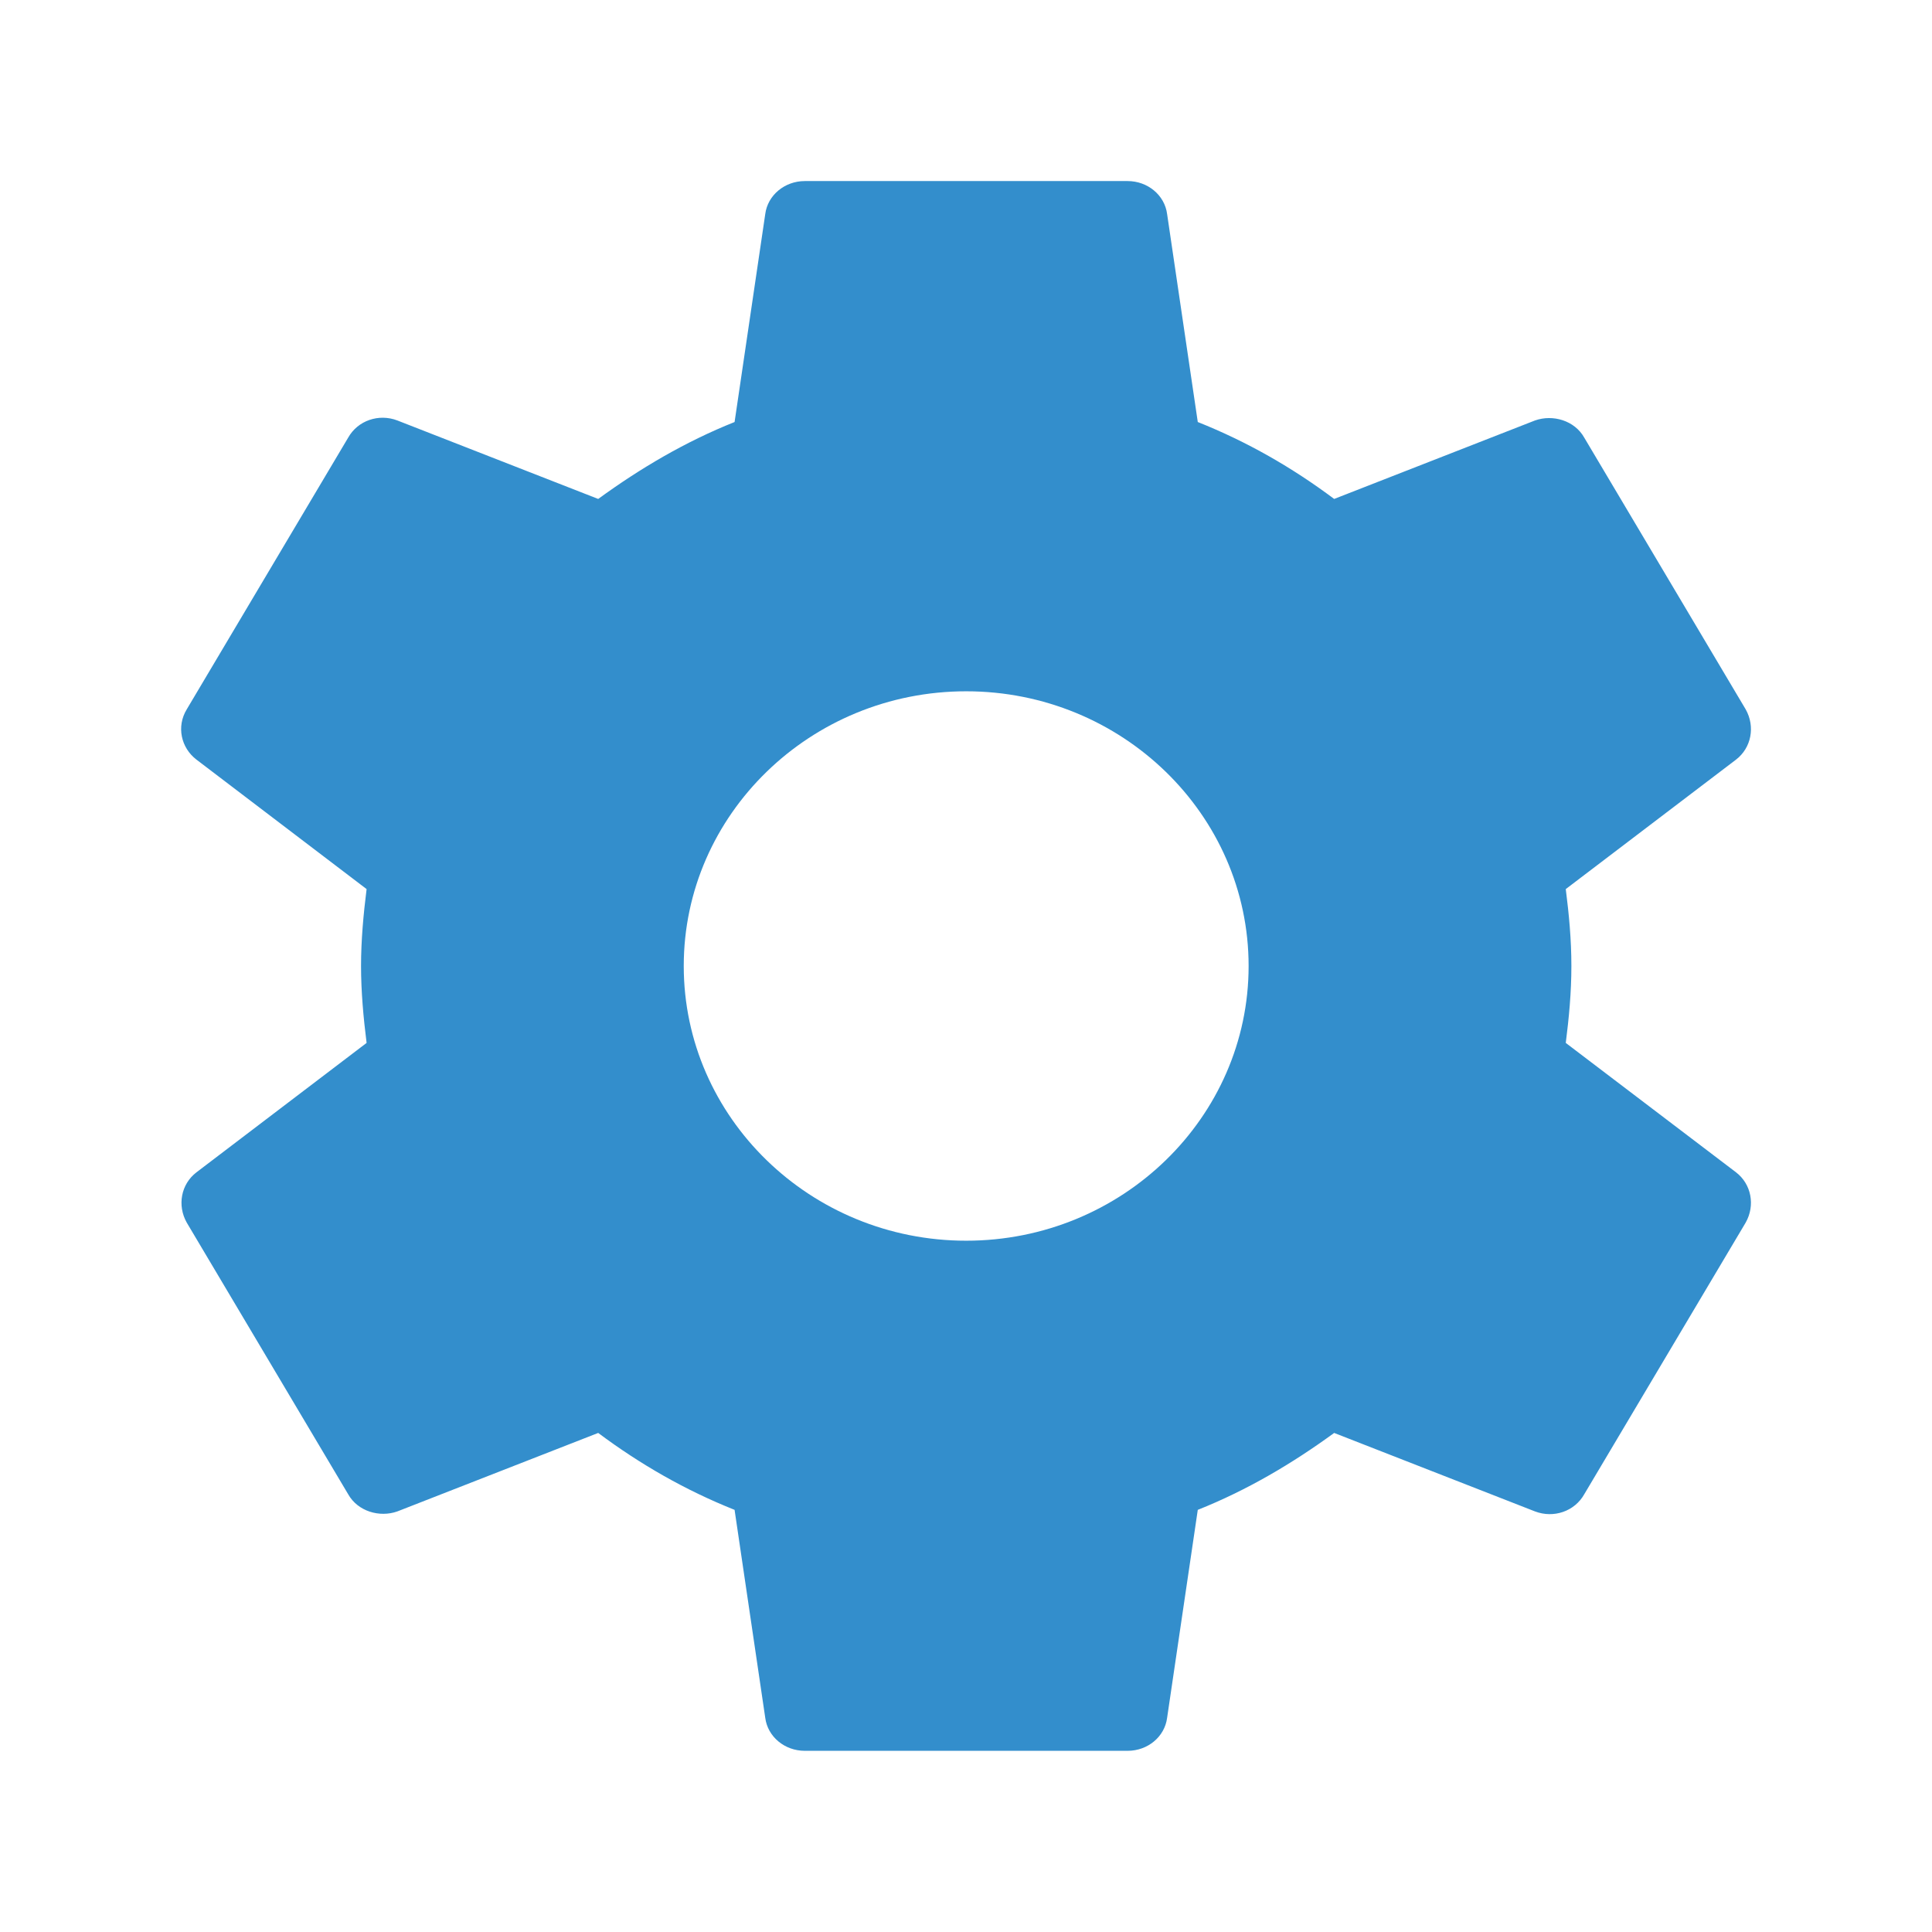
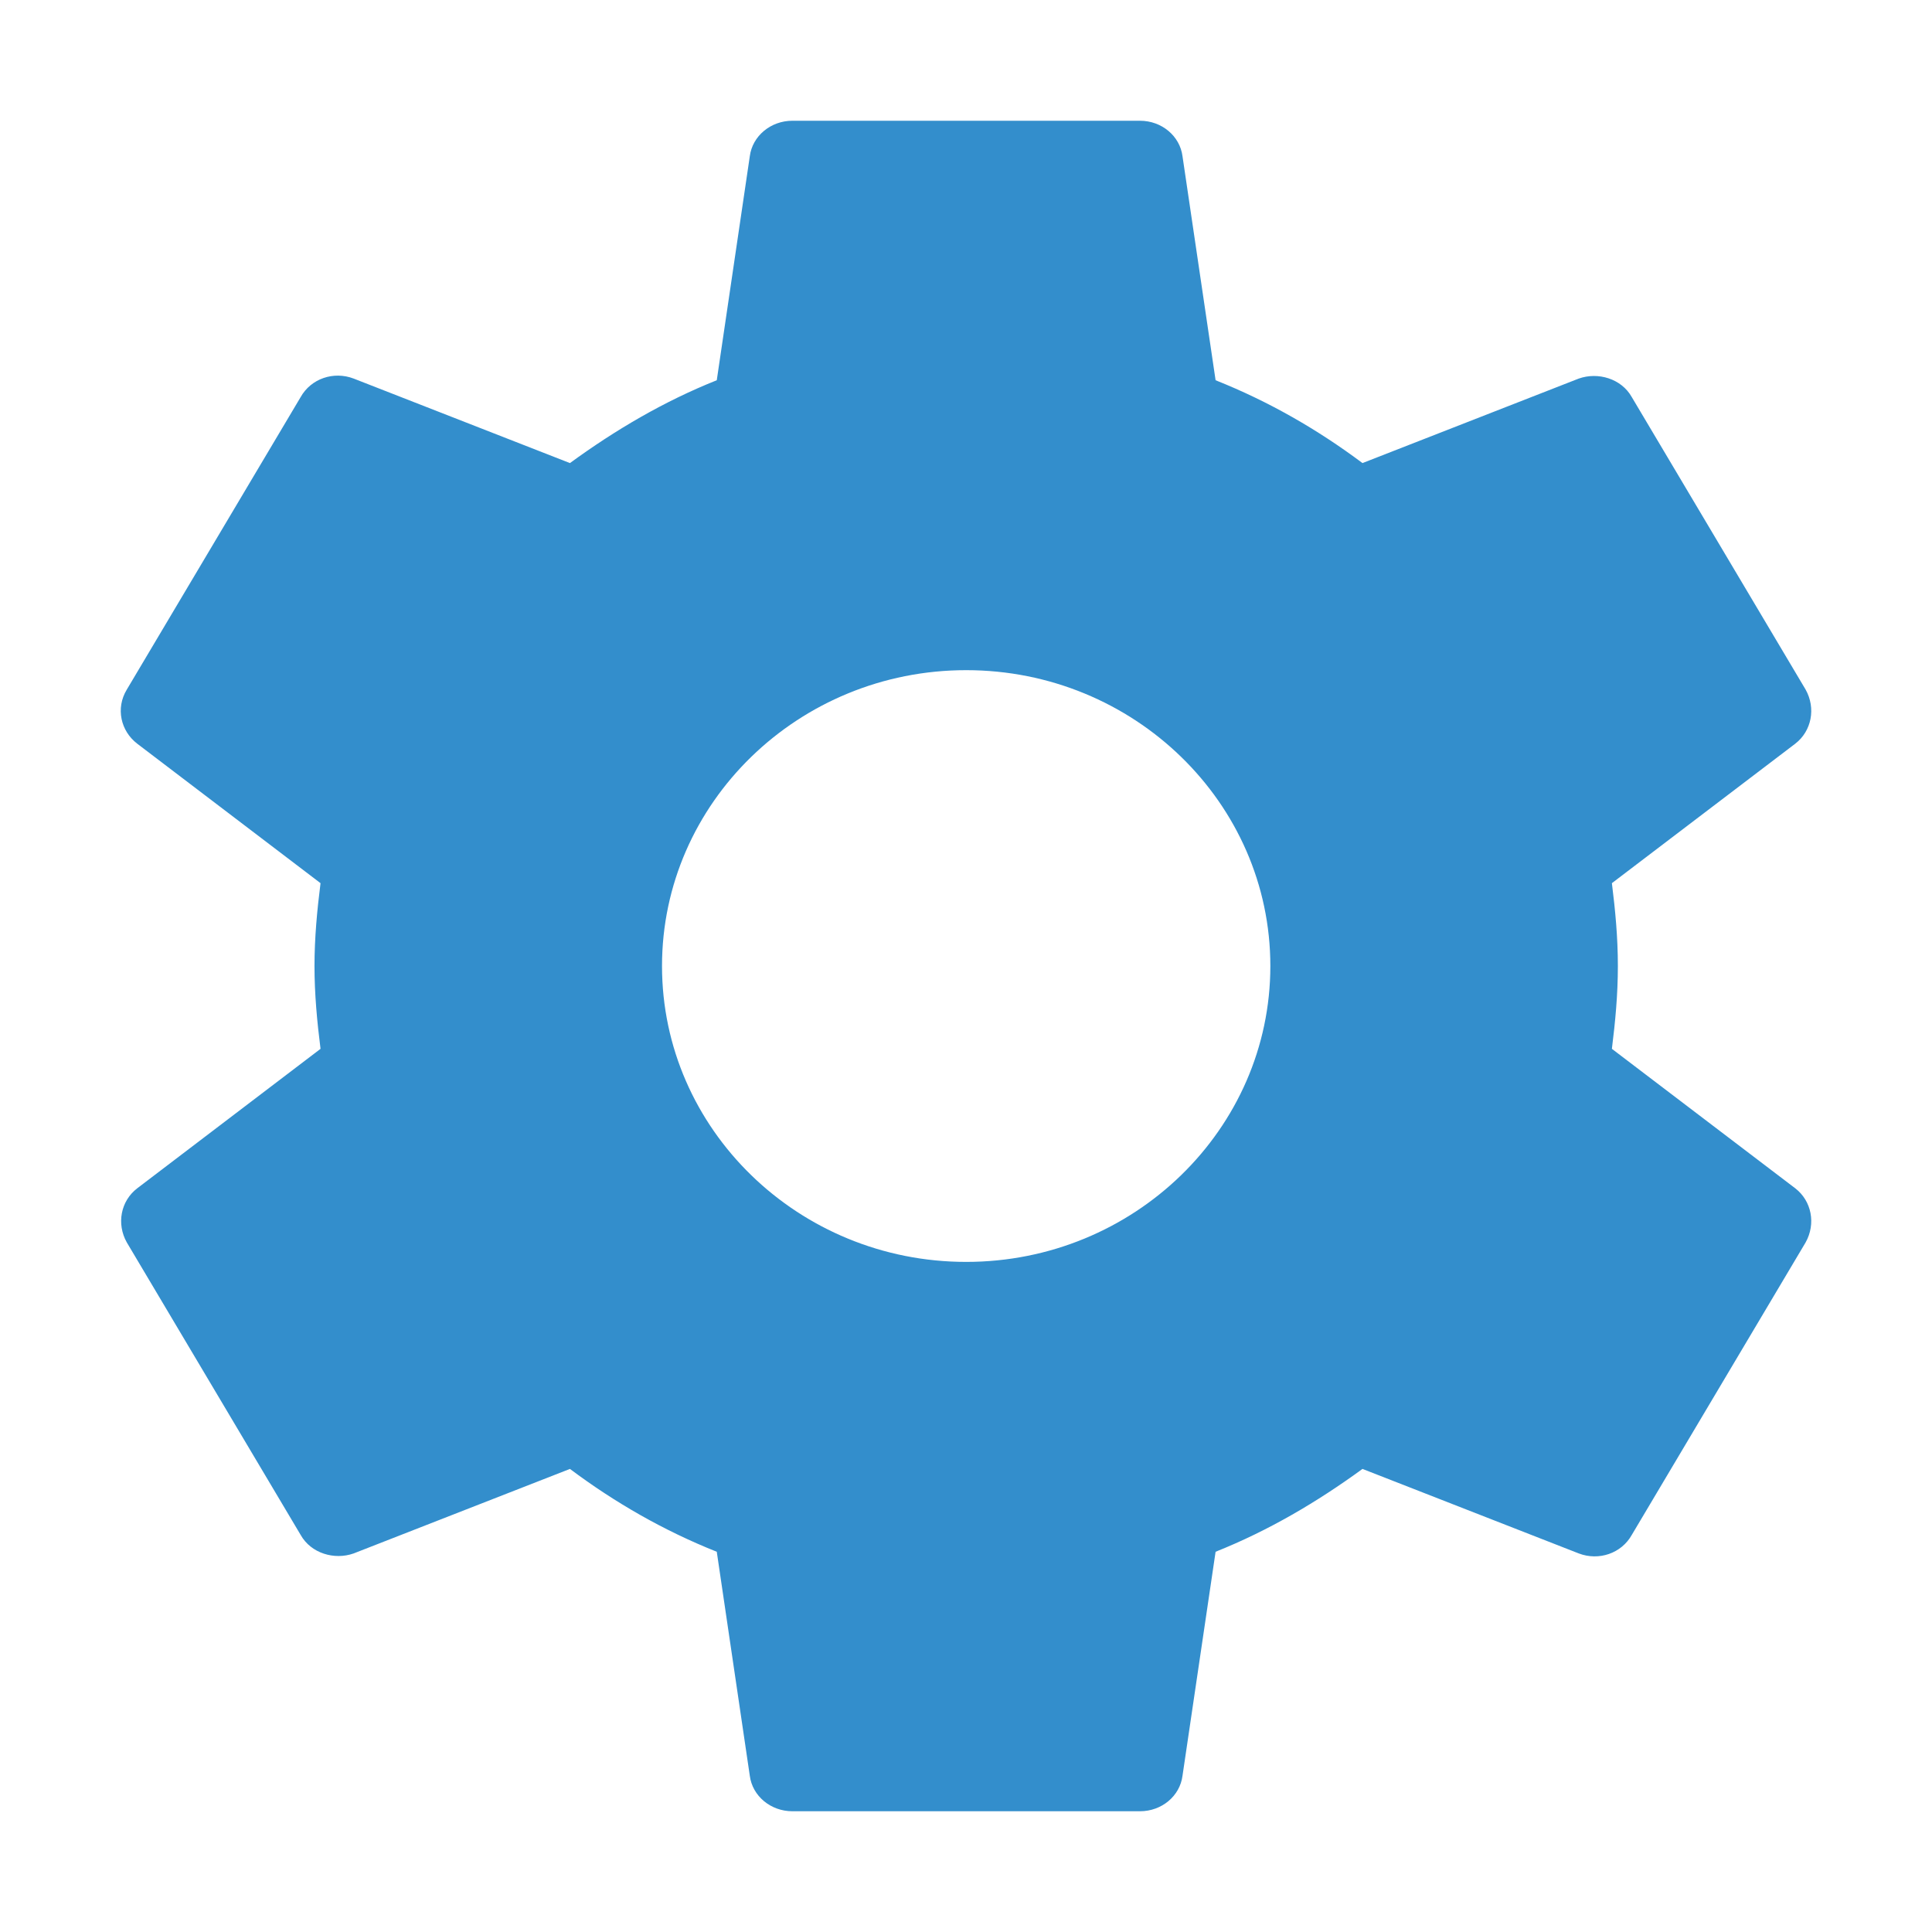
<svg xmlns="http://www.w3.org/2000/svg" width="32" height="32" viewBox="0 0 32 32" fill="none">
-   <path fill-rule="evenodd" clip-rule="evenodd" d="M16.003 11.45C18.583 11.45 20.681 13.491 20.681 16C20.681 18.509 18.583 20.55 16.003 20.55C13.424 20.55 11.325 18.509 11.325 16C11.325 13.491 13.424 11.45 16.003 11.45ZM6.072 14.726C6.02 15.142 5.98 15.571 5.98 16C5.98 16.429 6.02 16.858 6.072 17.274L3.253 19.418C2.999 19.613 2.932 19.964 3.093 20.25L5.766 24.748C5.926 25.034 6.287 25.138 6.581 25.034L9.908 23.734C10.604 24.254 11.352 24.683 12.167 25.008L12.675 28.453C12.715 28.765 12.996 28.999 13.33 28.999H18.677C19.011 28.999 19.291 28.765 19.331 28.453L19.839 25.008C20.655 24.683 21.403 24.241 22.098 23.734L25.425 25.034C25.733 25.151 26.081 25.034 26.241 24.748L28.914 20.25C29.075 19.964 29.008 19.613 28.755 19.418L25.934 17.274C25.987 16.858 26.027 16.442 26.027 16C26.027 15.558 25.987 15.142 25.934 14.726L28.755 12.581C29.008 12.386 29.075 12.035 28.914 11.749L26.241 7.25C26.081 6.964 25.72 6.86 25.425 6.964L22.098 8.264C21.403 7.744 20.655 7.315 19.839 6.99L19.331 3.545C19.291 3.234 19.011 2.999 18.677 2.999H13.33C12.996 2.999 12.715 3.234 12.675 3.545L12.167 6.99C11.352 7.315 10.604 7.757 9.908 8.264L6.581 6.964C6.274 6.847 5.926 6.964 5.766 7.25L3.093 11.749C2.919 12.035 2.999 12.386 3.253 12.581L6.072 14.726Z" fill="#338ECC" />
+   <path fill-rule="evenodd" clip-rule="evenodd" d="M16.003 11.1C18.781 11.1 21.041 13.298 21.041 16C21.041 18.703 18.781 20.901 16.003 20.901C13.225 20.901 10.965 18.703 10.965 16C10.965 13.298 13.225 11.1 16.003 11.1ZM5.309 14.628C5.252 15.076 5.209 15.539 5.209 16C5.209 16.462 5.252 16.924 5.309 17.372L2.273 19.682C1.999 19.892 1.927 20.27 2.1 20.578L4.979 25.422C5.151 25.73 5.54 25.842 5.857 25.73L9.44 24.33C10.188 24.89 10.994 25.352 11.872 25.702L12.419 29.412C12.462 29.748 12.765 30 13.124 30H18.882C19.242 30 19.543 29.748 19.586 29.412L20.134 25.702C21.012 25.352 21.818 24.876 22.567 24.33L26.15 25.73C26.481 25.856 26.856 25.73 27.028 25.422L29.907 20.578C30.079 20.27 30.007 19.892 29.735 19.682L26.698 17.372C26.754 16.924 26.797 16.477 26.797 16C26.797 15.524 26.754 15.076 26.698 14.628L29.735 12.318C30.007 12.108 30.079 11.73 29.907 11.422L27.028 6.578C26.856 6.27 26.466 6.158 26.15 6.27L22.567 7.67C21.818 7.11 21.012 6.648 20.134 6.298L19.586 2.588C19.543 2.253 19.242 2 18.882 2H13.124C12.765 2 12.462 2.253 12.419 2.588L11.872 6.298C10.994 6.648 10.188 7.124 9.44 7.67L5.857 6.27C5.526 6.144 5.151 6.27 4.979 6.578L2.1 11.422C1.913 11.73 1.999 12.108 2.273 12.318L5.309 14.628Z" fill="#338ECC" />
</svg>
